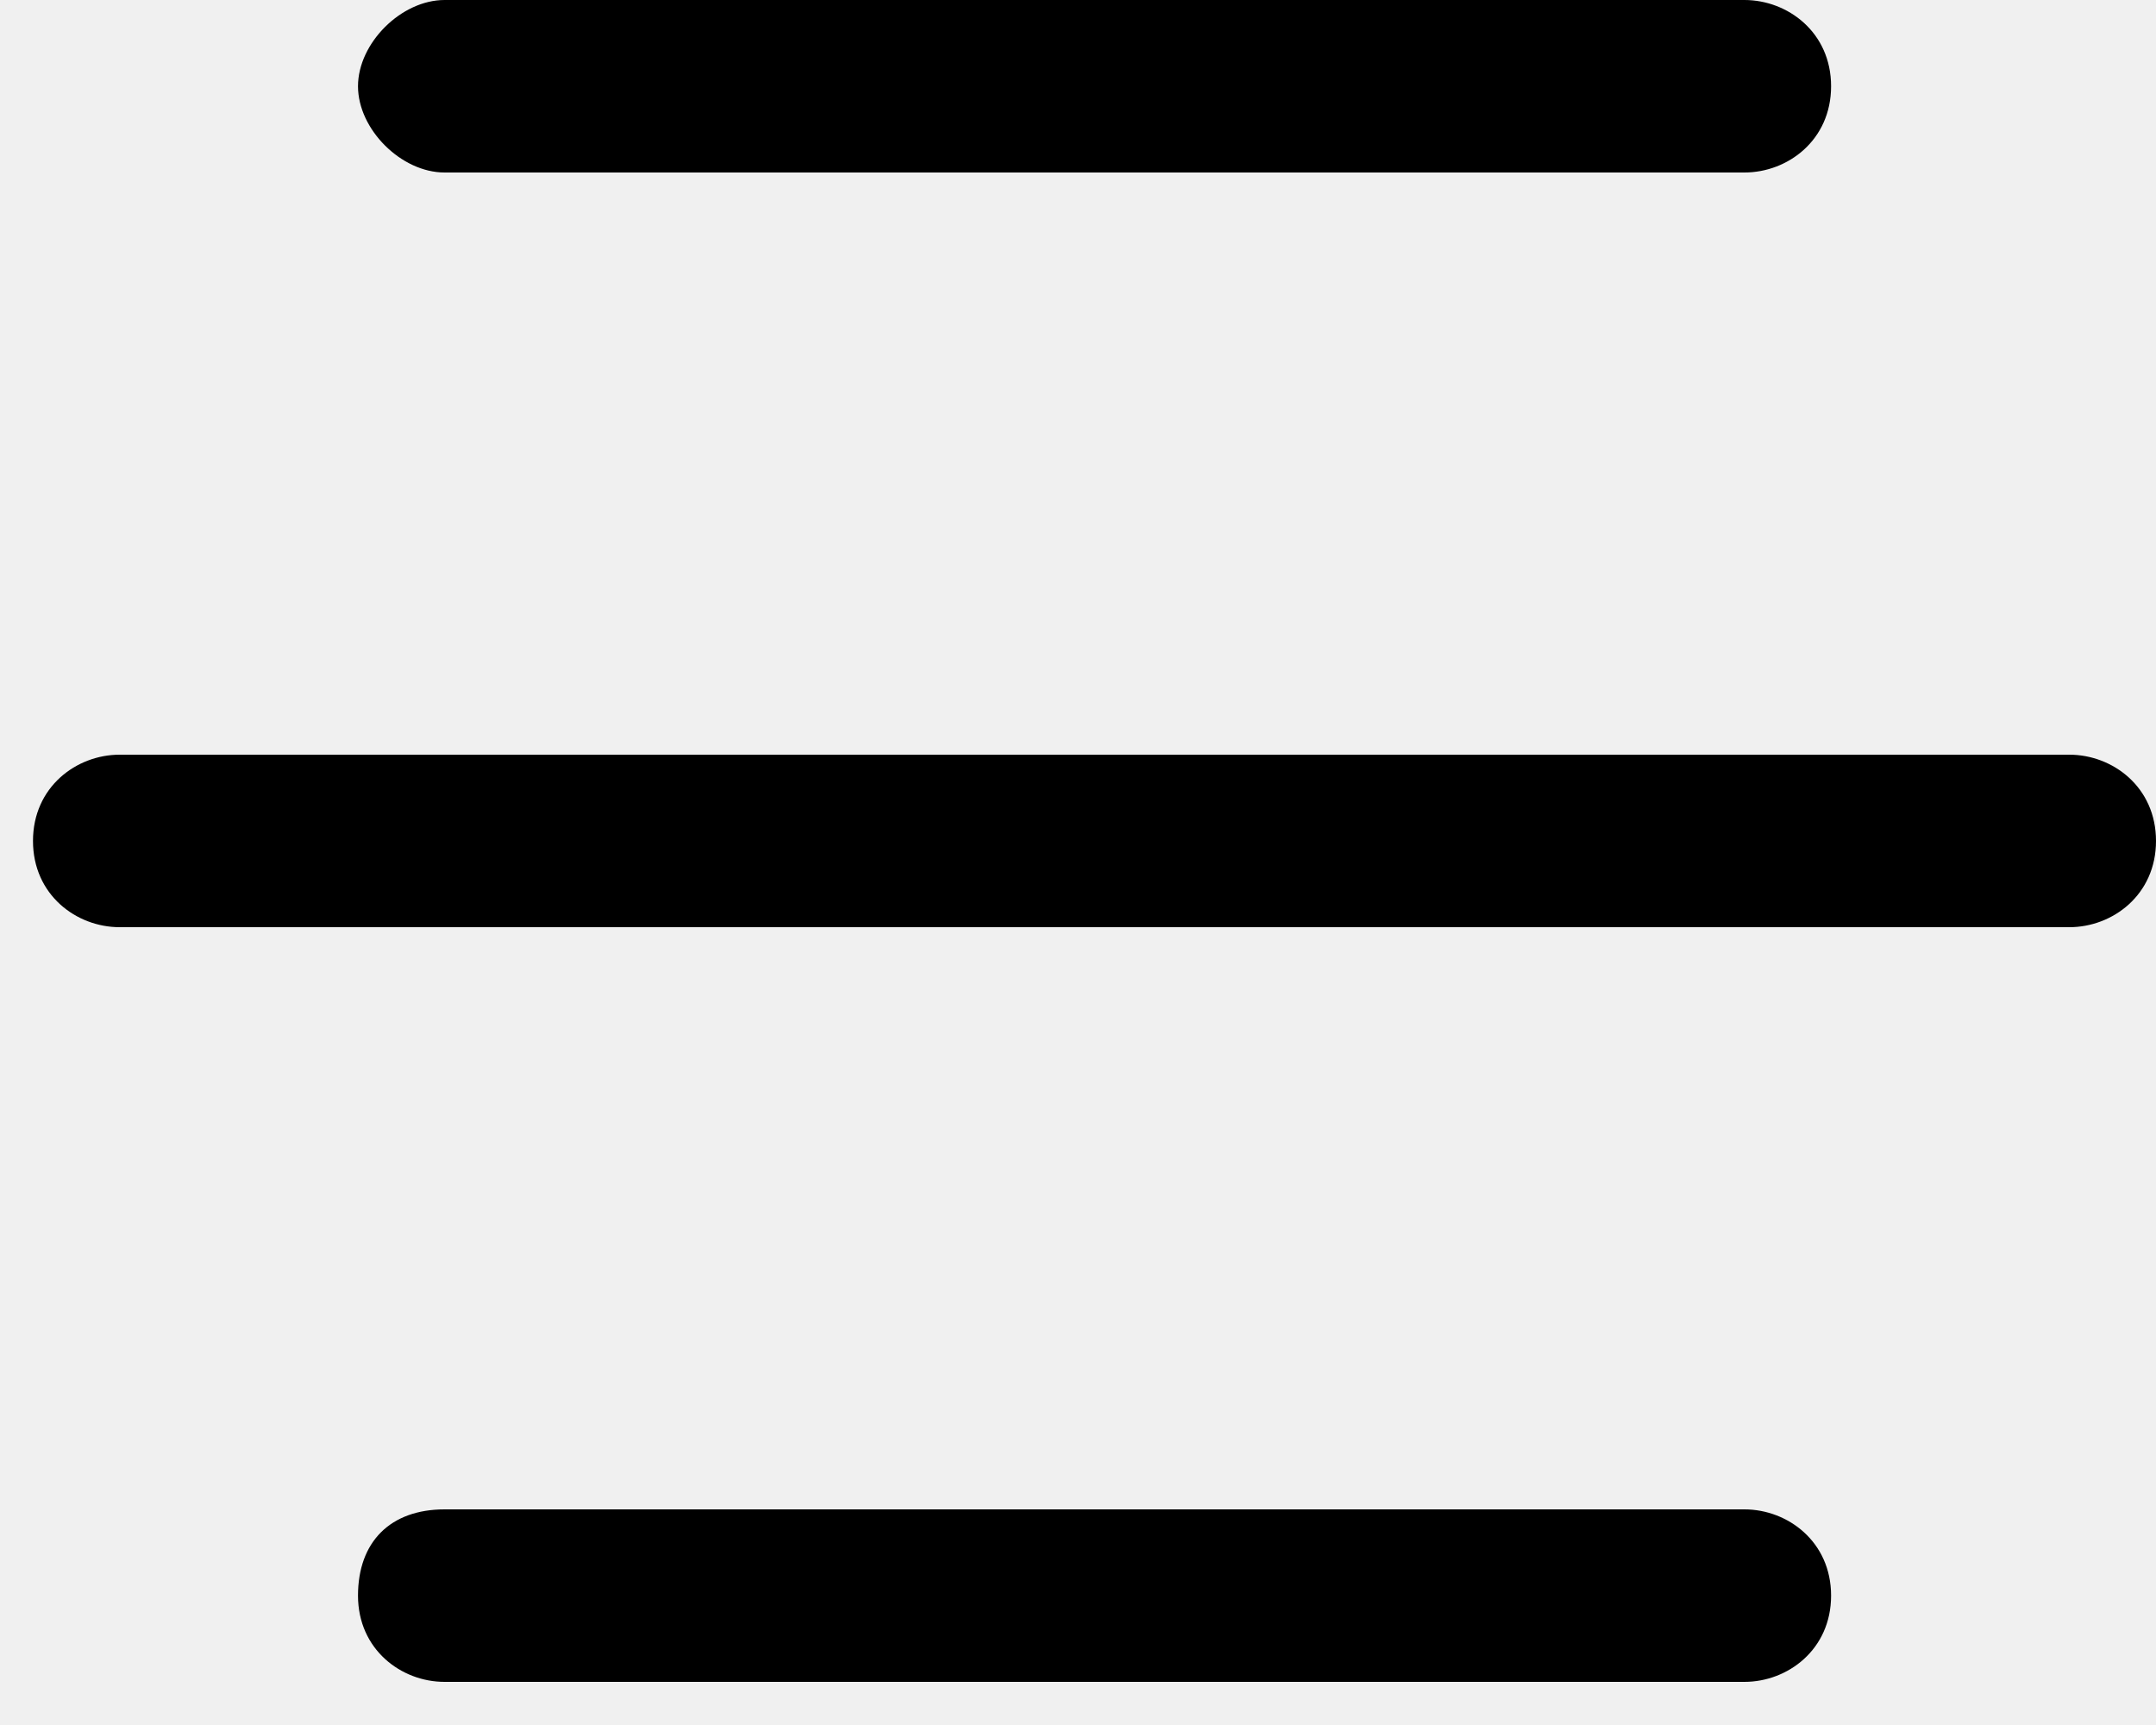
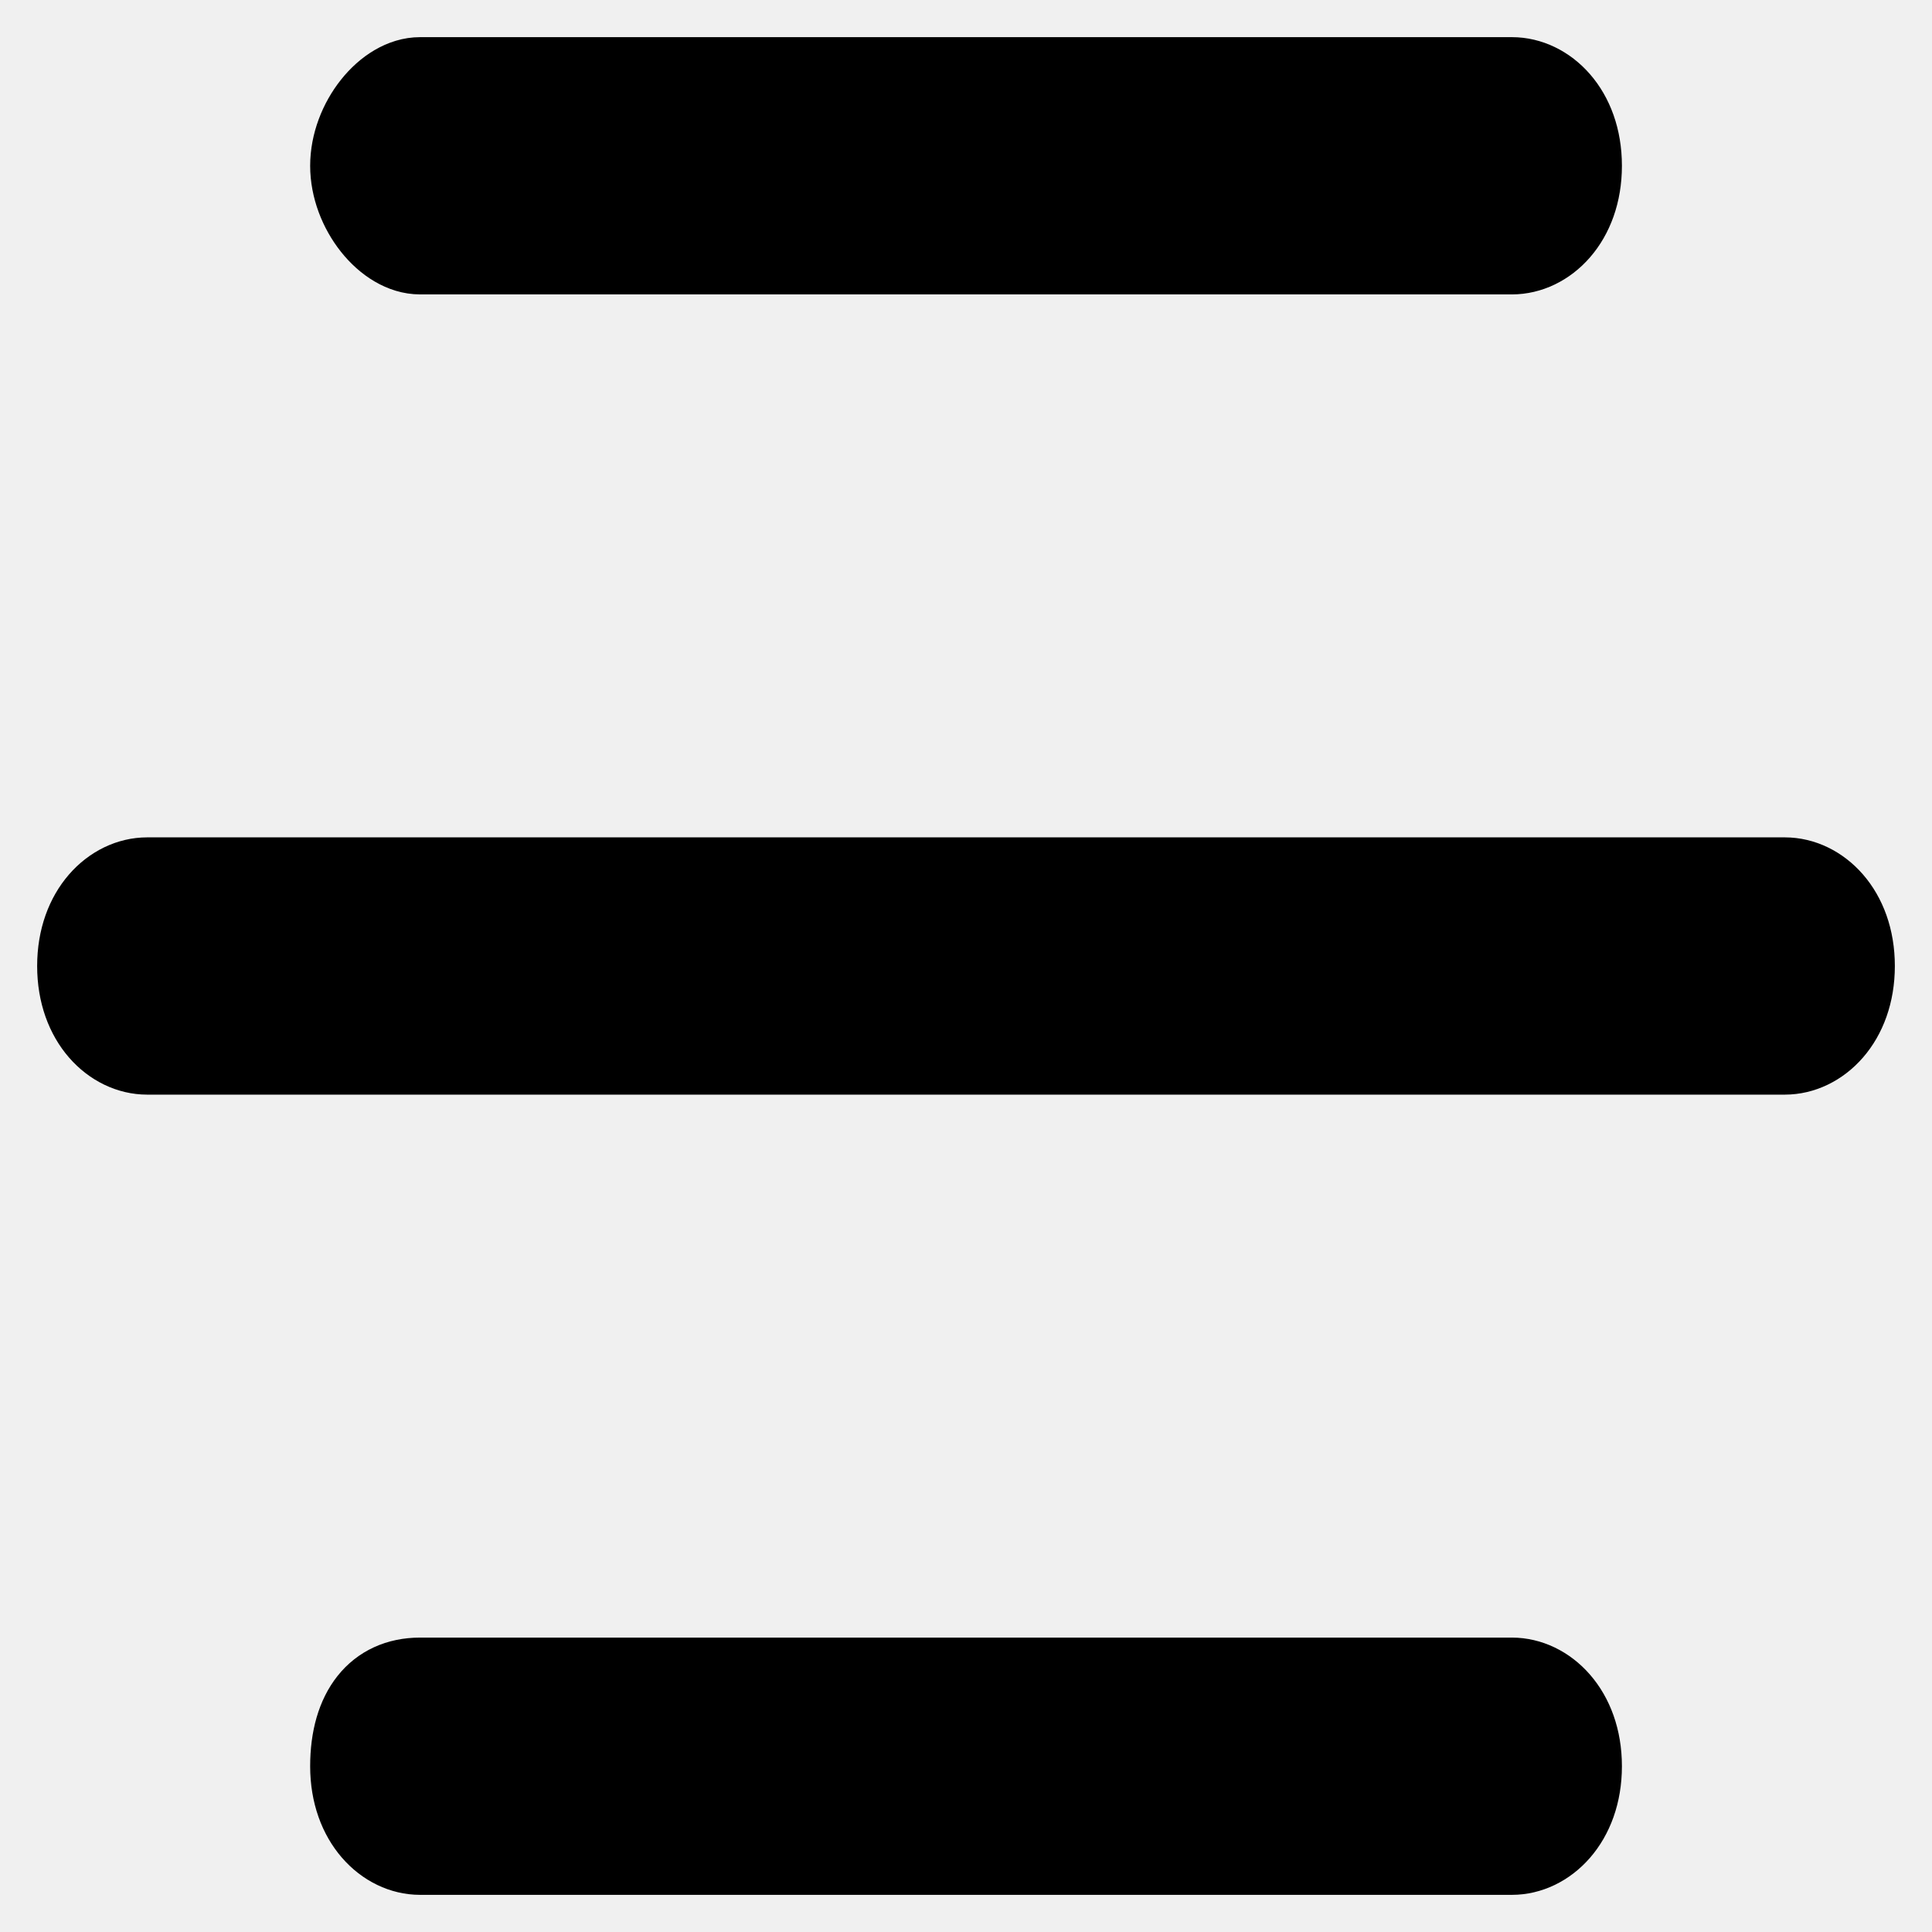
- <svg xmlns="http://www.w3.org/2000/svg" class="svg-menu-icon" viewBox="0 0 20 16">
-   <g fill="inherit">
-     <path d="M19.196 8.6H1.11c-.402 0-.804-.3-.804-.8S.708 7 1.11 7h18.086c.402 0 .804.3.804.8s-.402.8-.804.8zM16.182 1.6H4.124c-.402 0-.803-.4-.803-.8s.401-.8.803-.8h12.058c.402 0 .804.3.804.8s-.402.8-.804.8zM16.182 15.6H4.124c-.402 0-.803-.3-.803-.8s.301-.8.803-.8h12.058c.402 0 .804.3.804.8s-.402.8-.804.8z" />
+ <svg xmlns="http://www.w3.org/2000/svg" width="26" height="26" viewBox="0 0 26 26" fill="none">
+   <g clip-path="url(#clip0_1_9)">
+     <path d="M24.02 14.231H1.98C1.49 14.231 1 13.769 1 13C1 12.231 1.49 11.769 1.98 11.769H24.02C24.51 11.769 25 12.231 25 13C25 13.769 24.51 14.231 24.02 14.231ZM20.347 3.462H5.653C5.163 3.462 4.674 2.846 4.674 2.231C4.674 1.615 5.163 1 5.653 1H20.347C20.837 1 21.327 1.462 21.327 2.231C21.327 3 20.837 3.462 20.347 3.462ZM20.347 25H5.653C5.163 25 4.674 24.538 4.674 23.769C4.674 23 5.041 22.538 5.653 22.538H20.347C20.837 22.538 21.327 23 21.327 23.769C21.327 24.538 20.837 25 20.347 25Z" fill="black" stroke="black" />
  </g>
+   <defs>
+     <clipPath id="clip0_1_9">
+       <rect width="26" height="26" fill="white" />
+     </clipPath>
+   </defs>
</svg>
